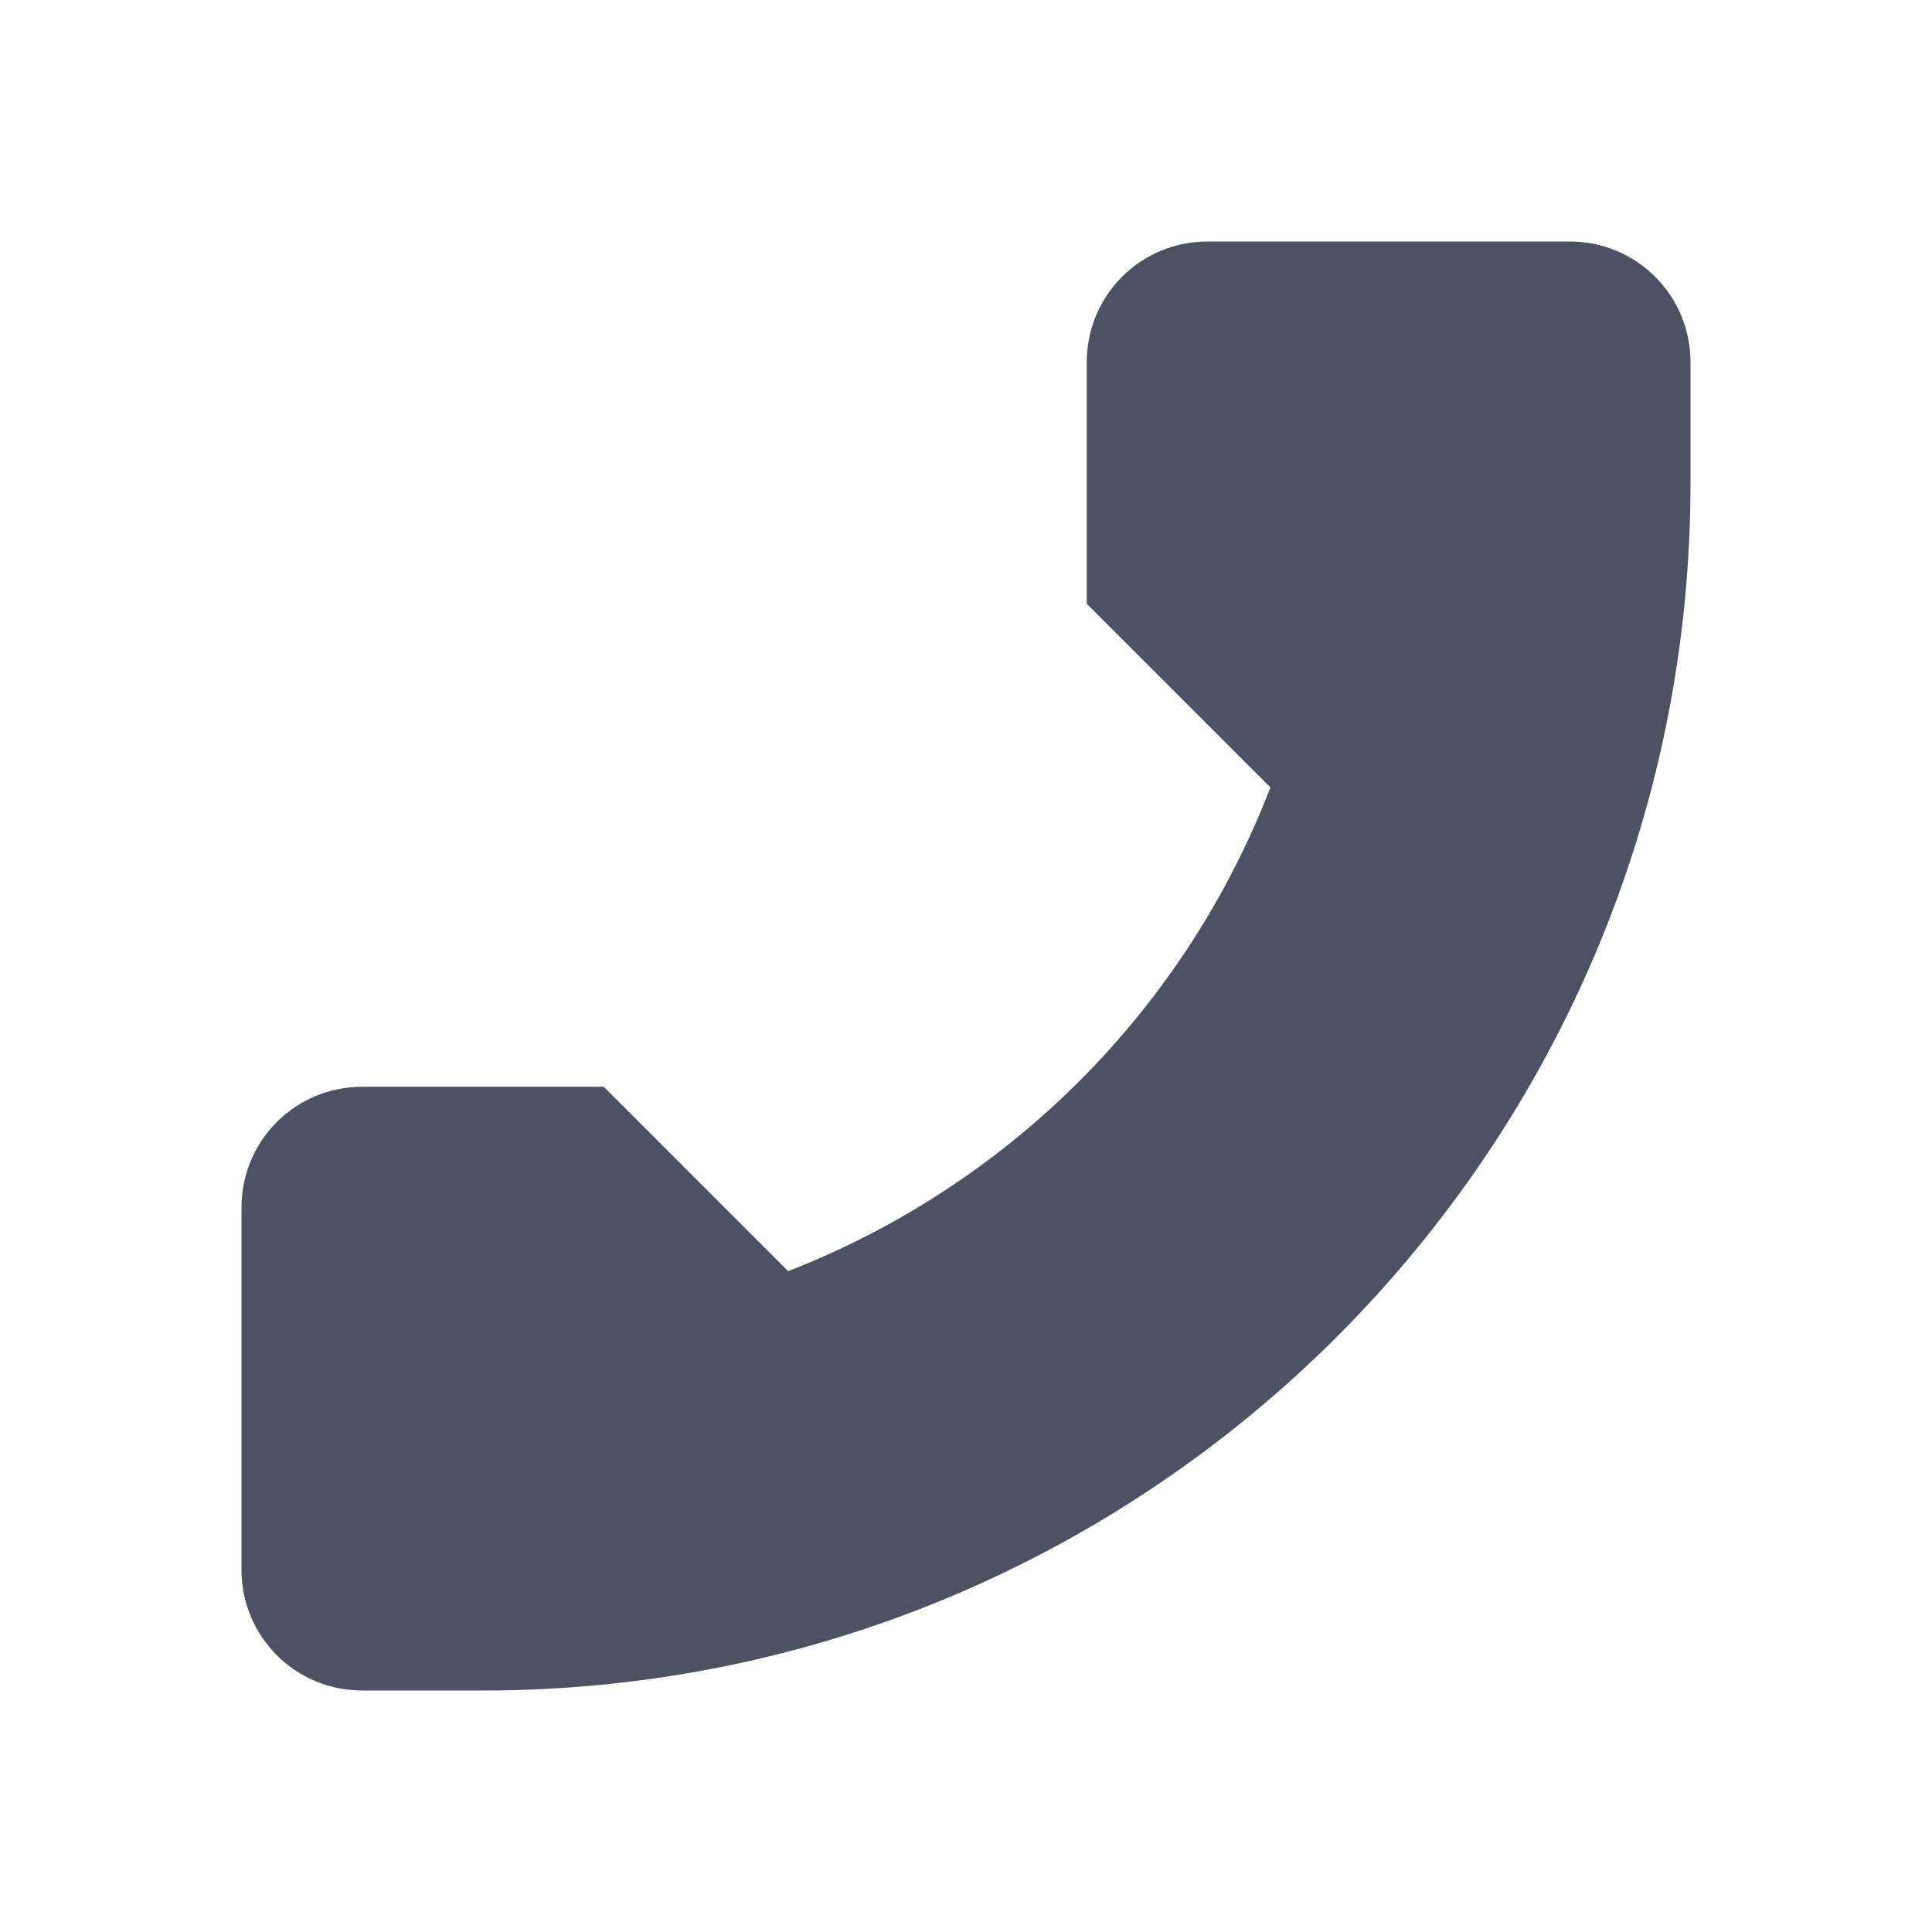
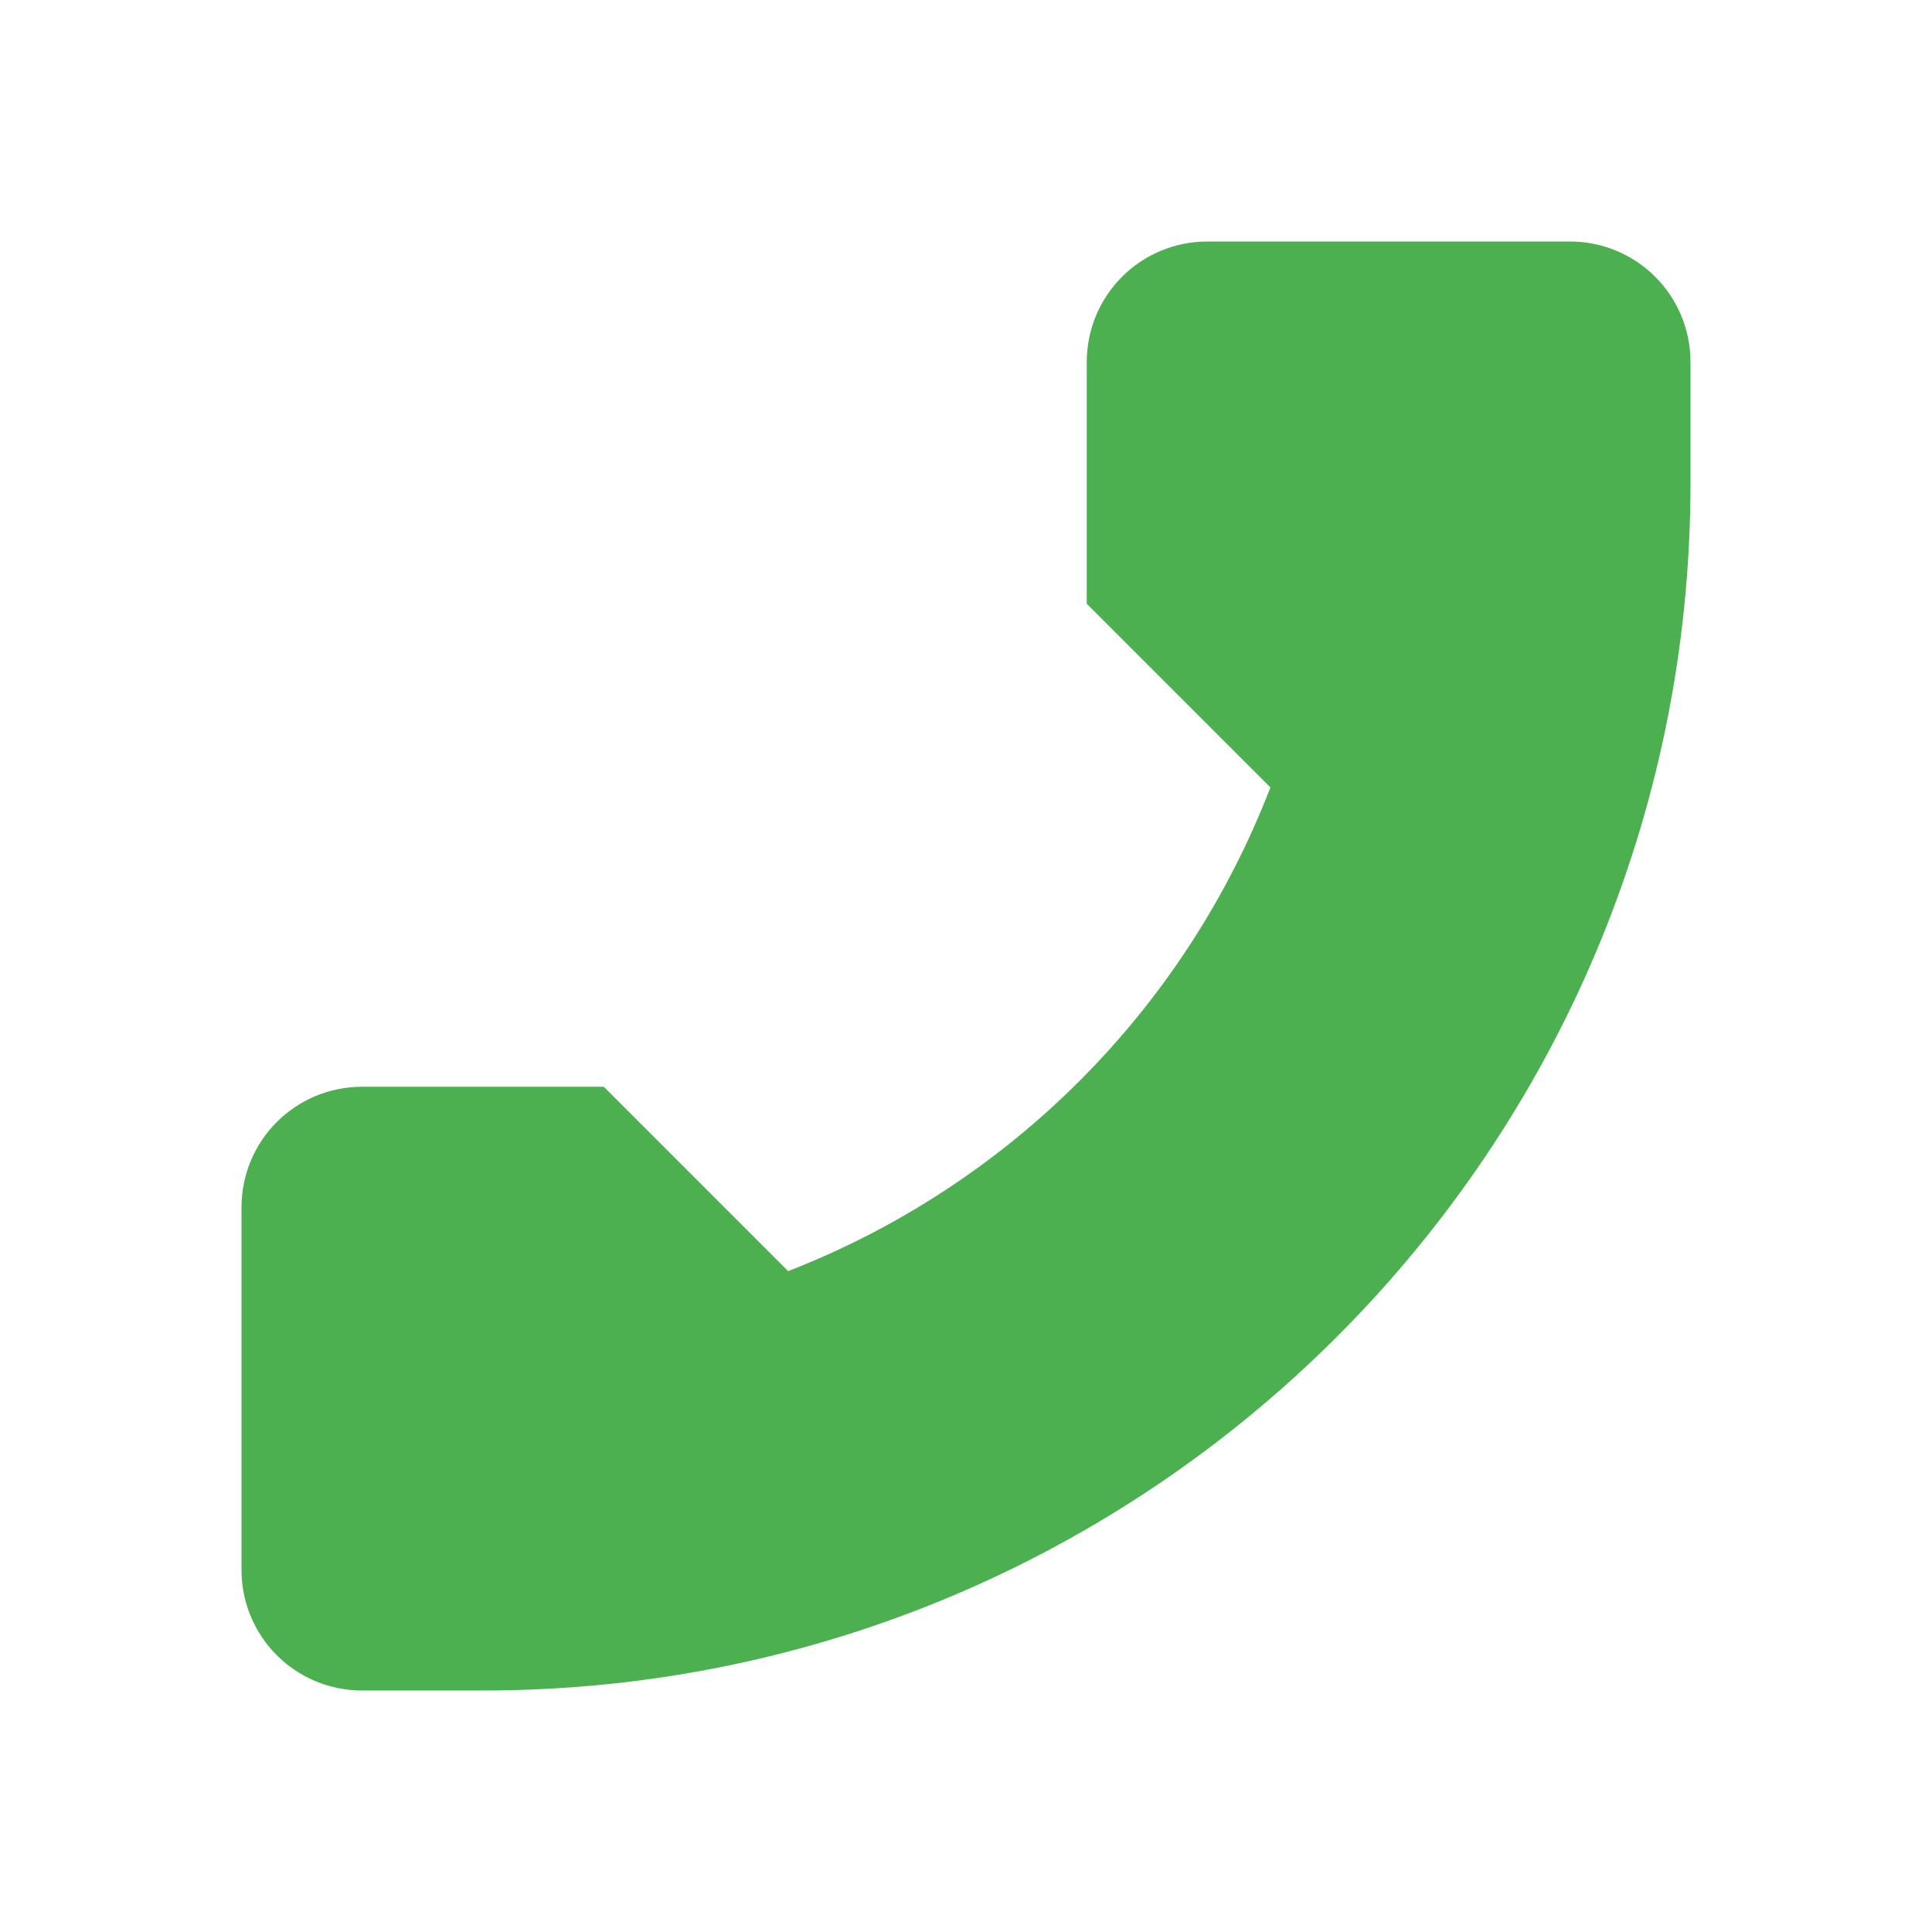
- <svg xmlns="http://www.w3.org/2000/svg" width="16" height="16">
-   <path d="m 755,27 c -0.554,0 -1,0.446 -1,1 v 1 1 l 1.521,1.521 a 7,7 0 0 1 -3.994,4.006 L 750,34 h -2 c -0.554,0 -1,0.446 -1,1 v 3 c 0,0.554 0.446,1 1,1 h 1 a 10,10 0 0 0 10,-10 v -1 c 0,-0.554 -0.446,-1 -1,-1 z" fill="#4c5263" transform="translate(-745 -25)" />
+ <svg xmlns="http://www.w3.org/2000/svg" width="16" height="16" version="1.1" id="svg4">
+   <defs id="defs8" />
+   <path d="m 755,27 c -0.554,0 -1,0.446 -1,1 v 1 1 l 1.521,1.521 a 7,7 0 0 1 -3.994,4.006 L 750,34 h -2 c -0.554,0 -1,0.446 -1,1 v 3 c 0,0.554 0.446,1 1,1 h 1 a 10,10 0 0 0 10,-10 v -1 c 0,-0.554 -0.446,-1 -1,-1 z" fill="#4c5263" transform="translate(-745 -25)" id="path2" style="fill:#4caf50" />
</svg>
